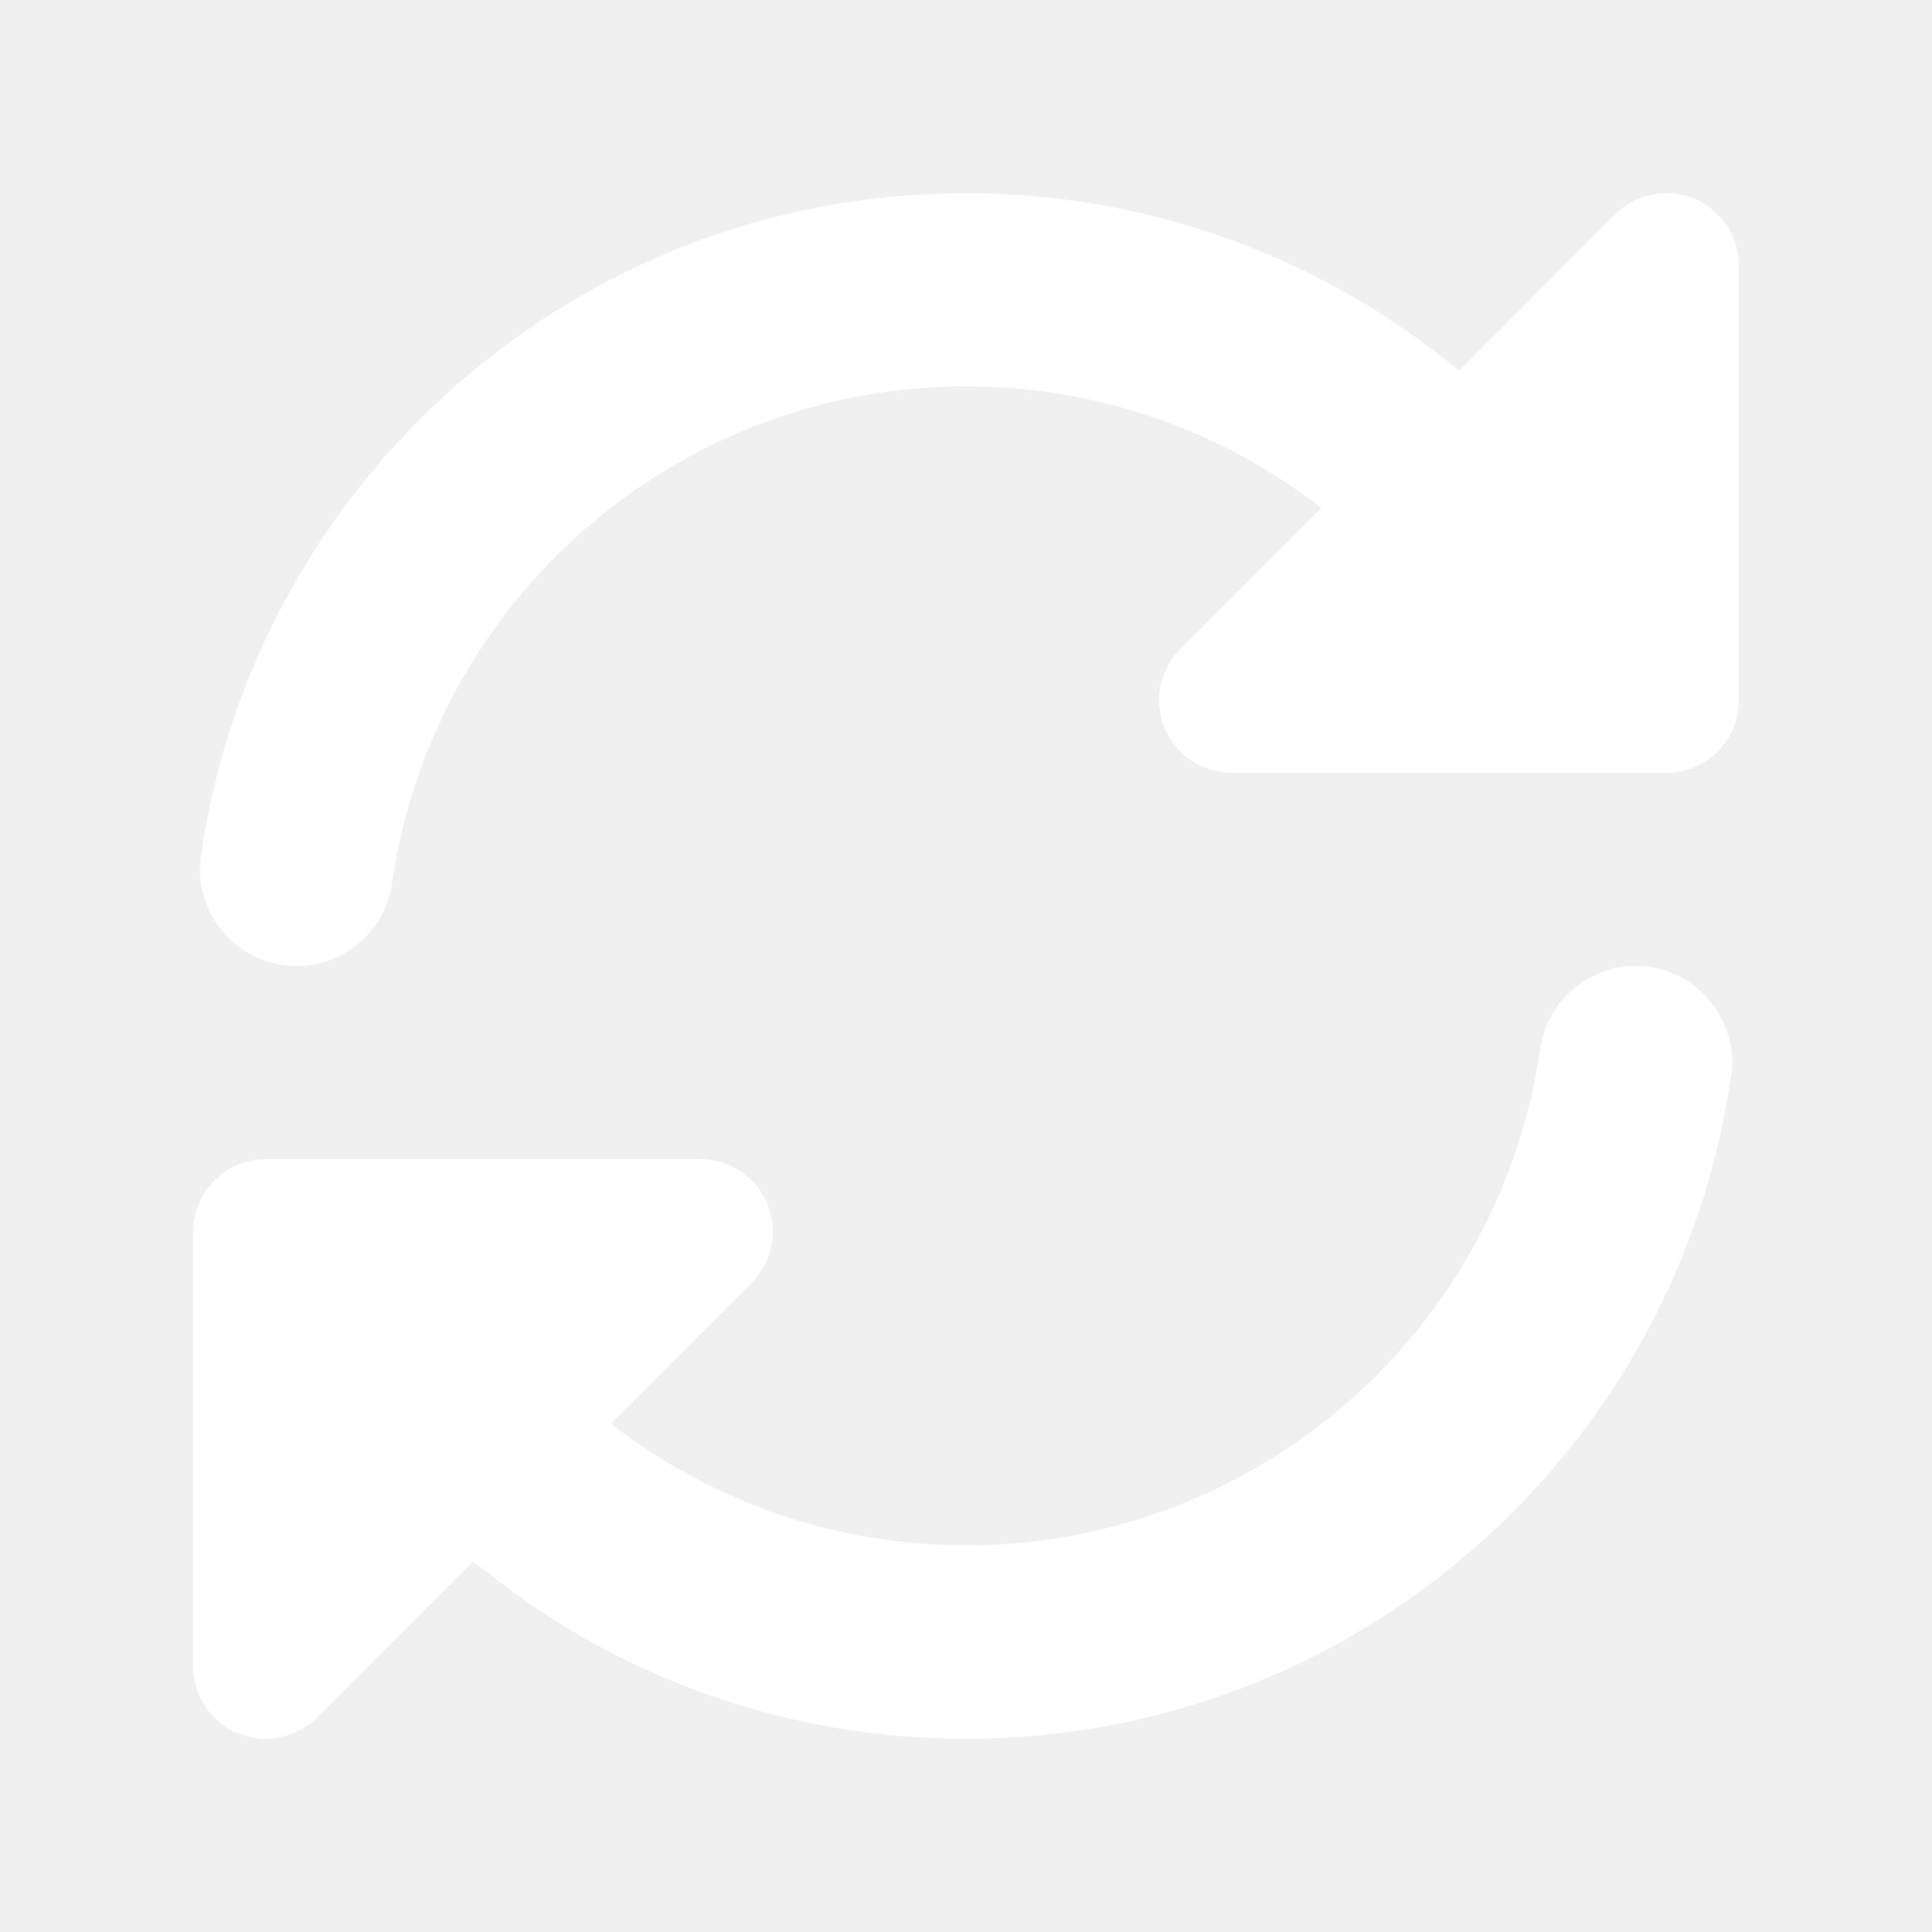
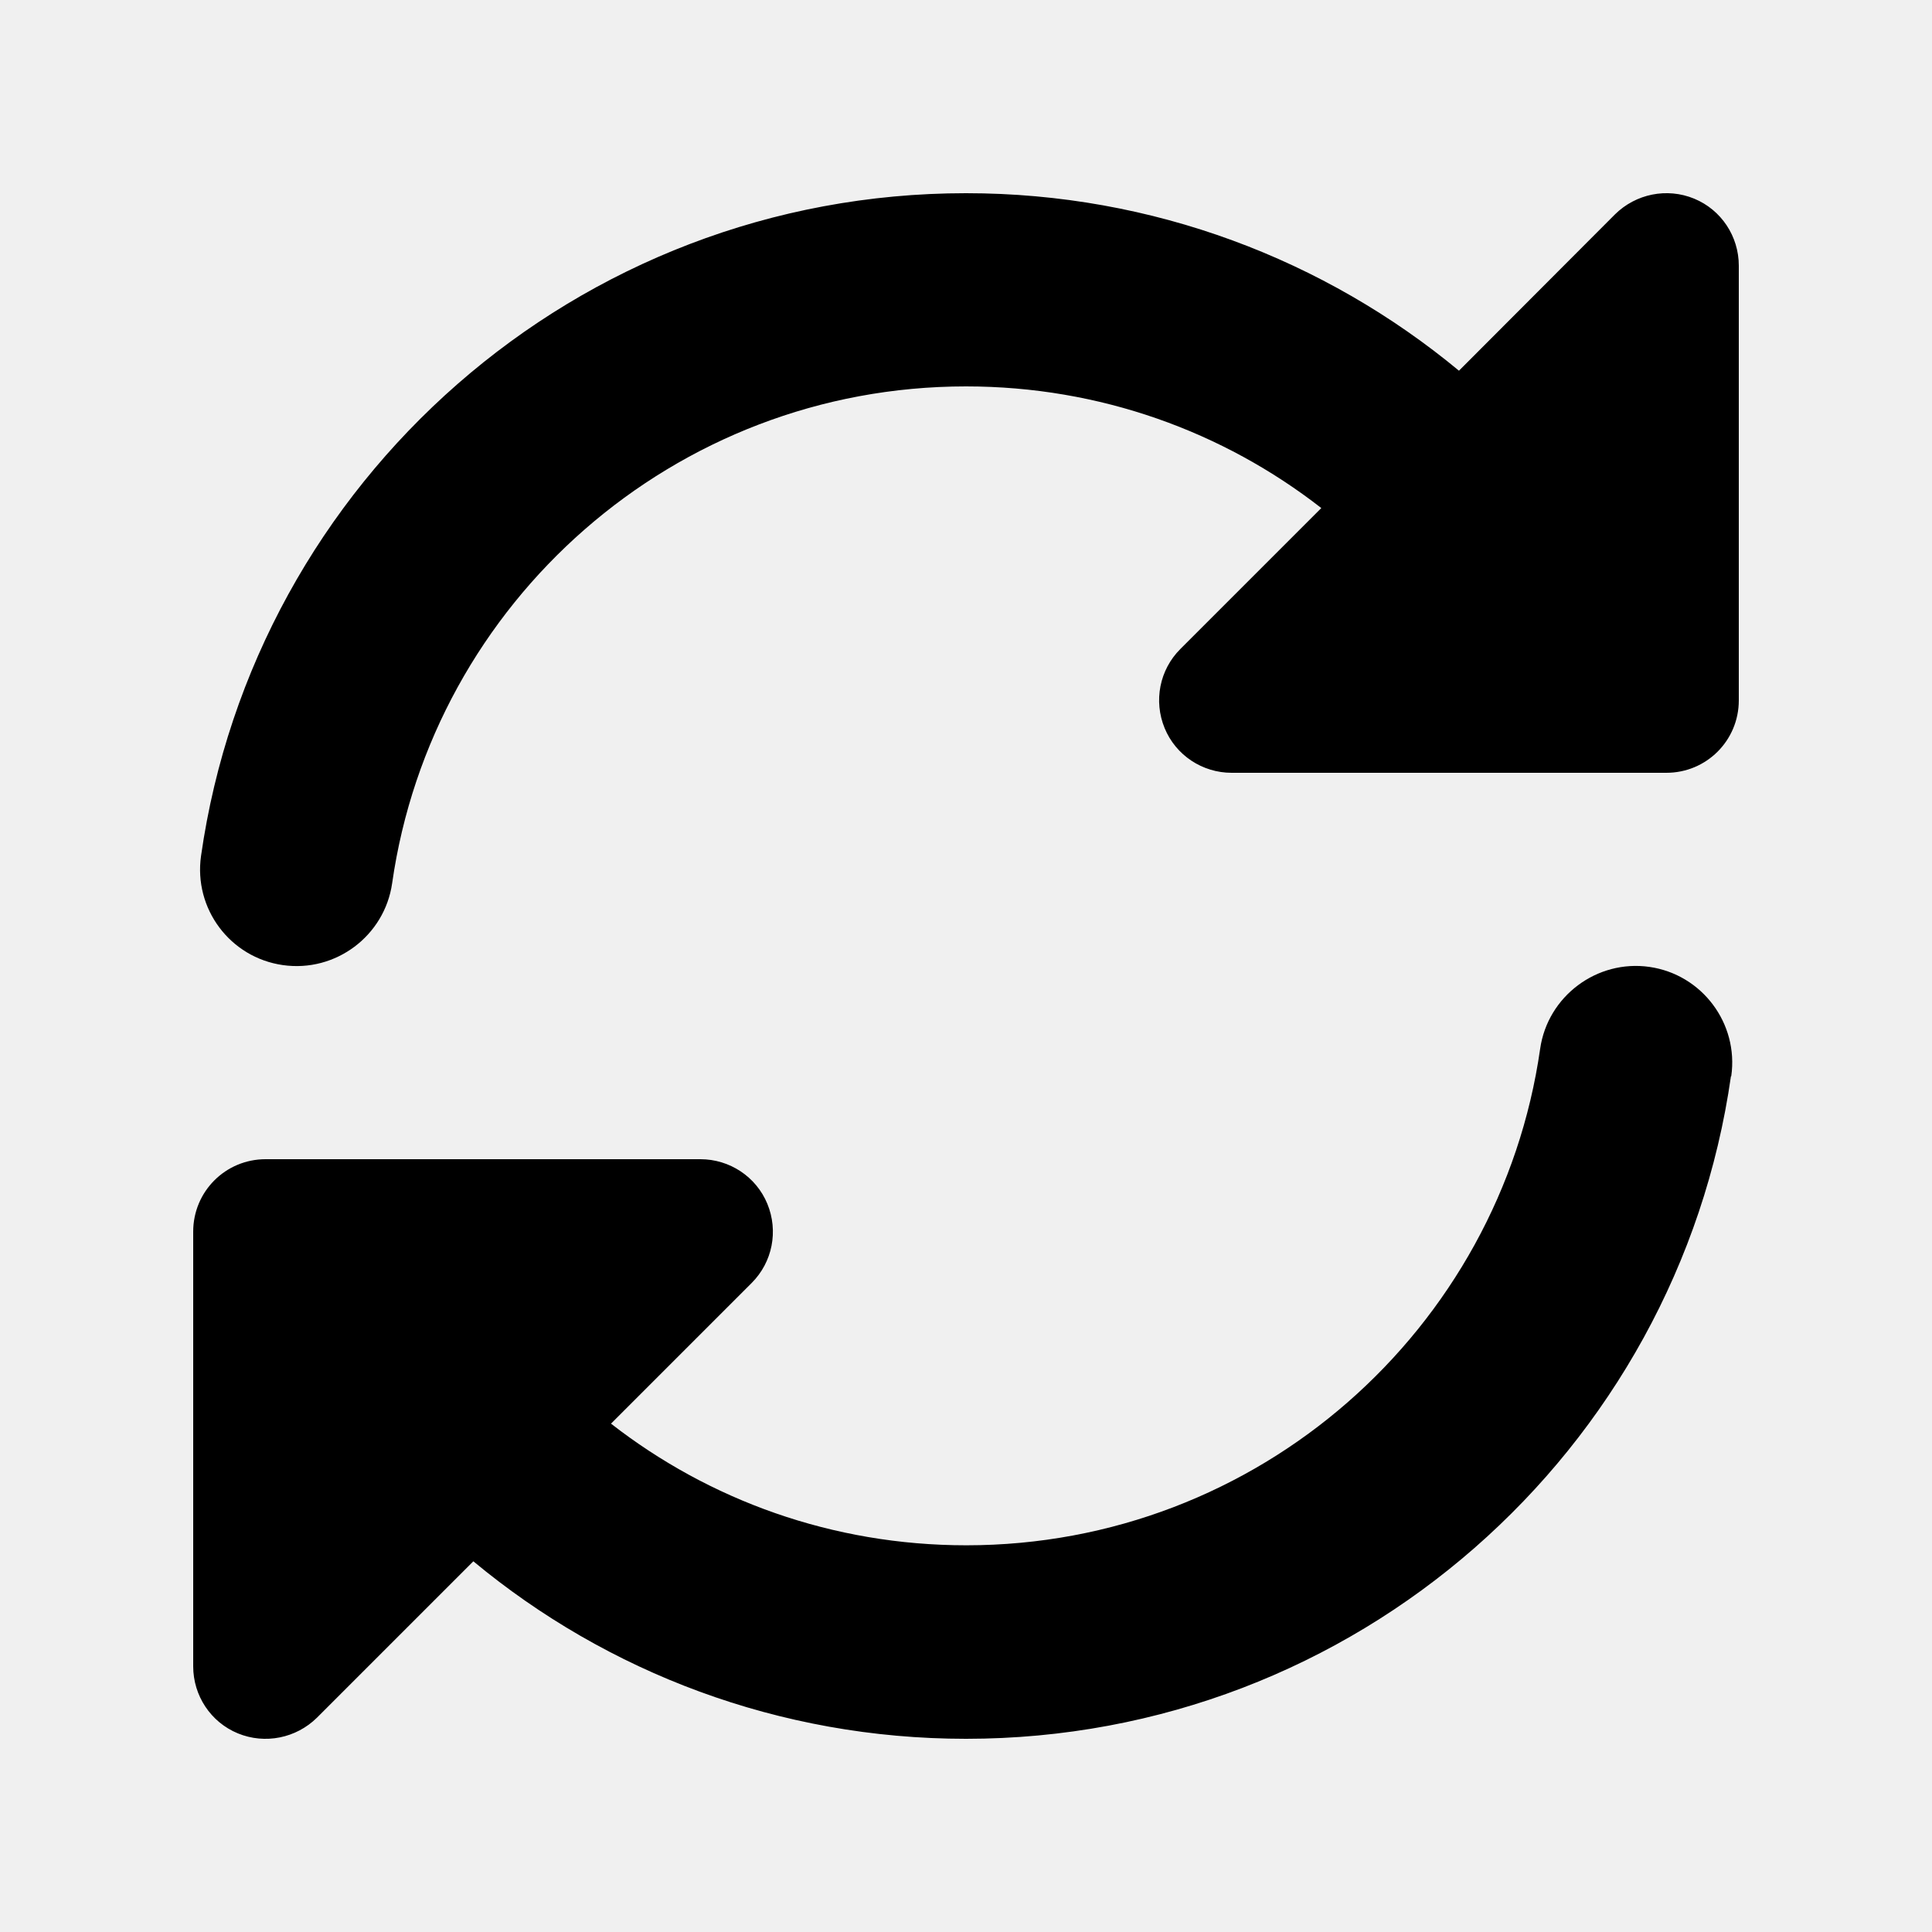
- <svg xmlns="http://www.w3.org/2000/svg" fill="#fff" width="15px" height="15px" viewBox="0 0 640 640">
+ <svg xmlns="http://www.w3.org/2000/svg" width="15px" height="15px" viewBox="0 0 640 640">
  <path d="M544.1 256L552 256C565.3 256 576 245.3 576 232L576 88C576 78.3 570.2 69.5 561.2 65.8C552.2 62.1 541.9 64.2 535 71L483.3 122.8C439 86.1 382 64 320 64C191 64 84.3 159.4 66.6 283.5C64.1 301 76.2 317.2 93.7 319.7C111.2 322.2 127.4 310 129.9 292.6C143.2 199.5 223.3 128 320 128C364.4 128 405.2 143 437.7 168.3L391 215C384.1 221.9 382.1 232.2 385.8 241.2C389.5 250.2 398.3 256 408 256L544.1 256zM573.5 356.5C576 339 563.8 322.8 546.4 320.3C529 317.8 512.7 330 510.2 347.4C496.9 440.4 416.8 511.9 320.1 511.9C275.7 511.9 234.9 496.9 202.4 471.6L249 425C255.9 418.1 257.9 407.8 254.2 398.8C250.5 389.8 241.7 384 232 384L88 384C74.7 384 64 394.7 64 408L64 552C64 561.7 69.8 570.5 78.8 574.2C87.8 577.9 98.1 575.8 105 569L156.8 517.2C201 553.9 258 576 320 576C449 576 555.7 480.6 573.4 356.5z" />
</svg>
